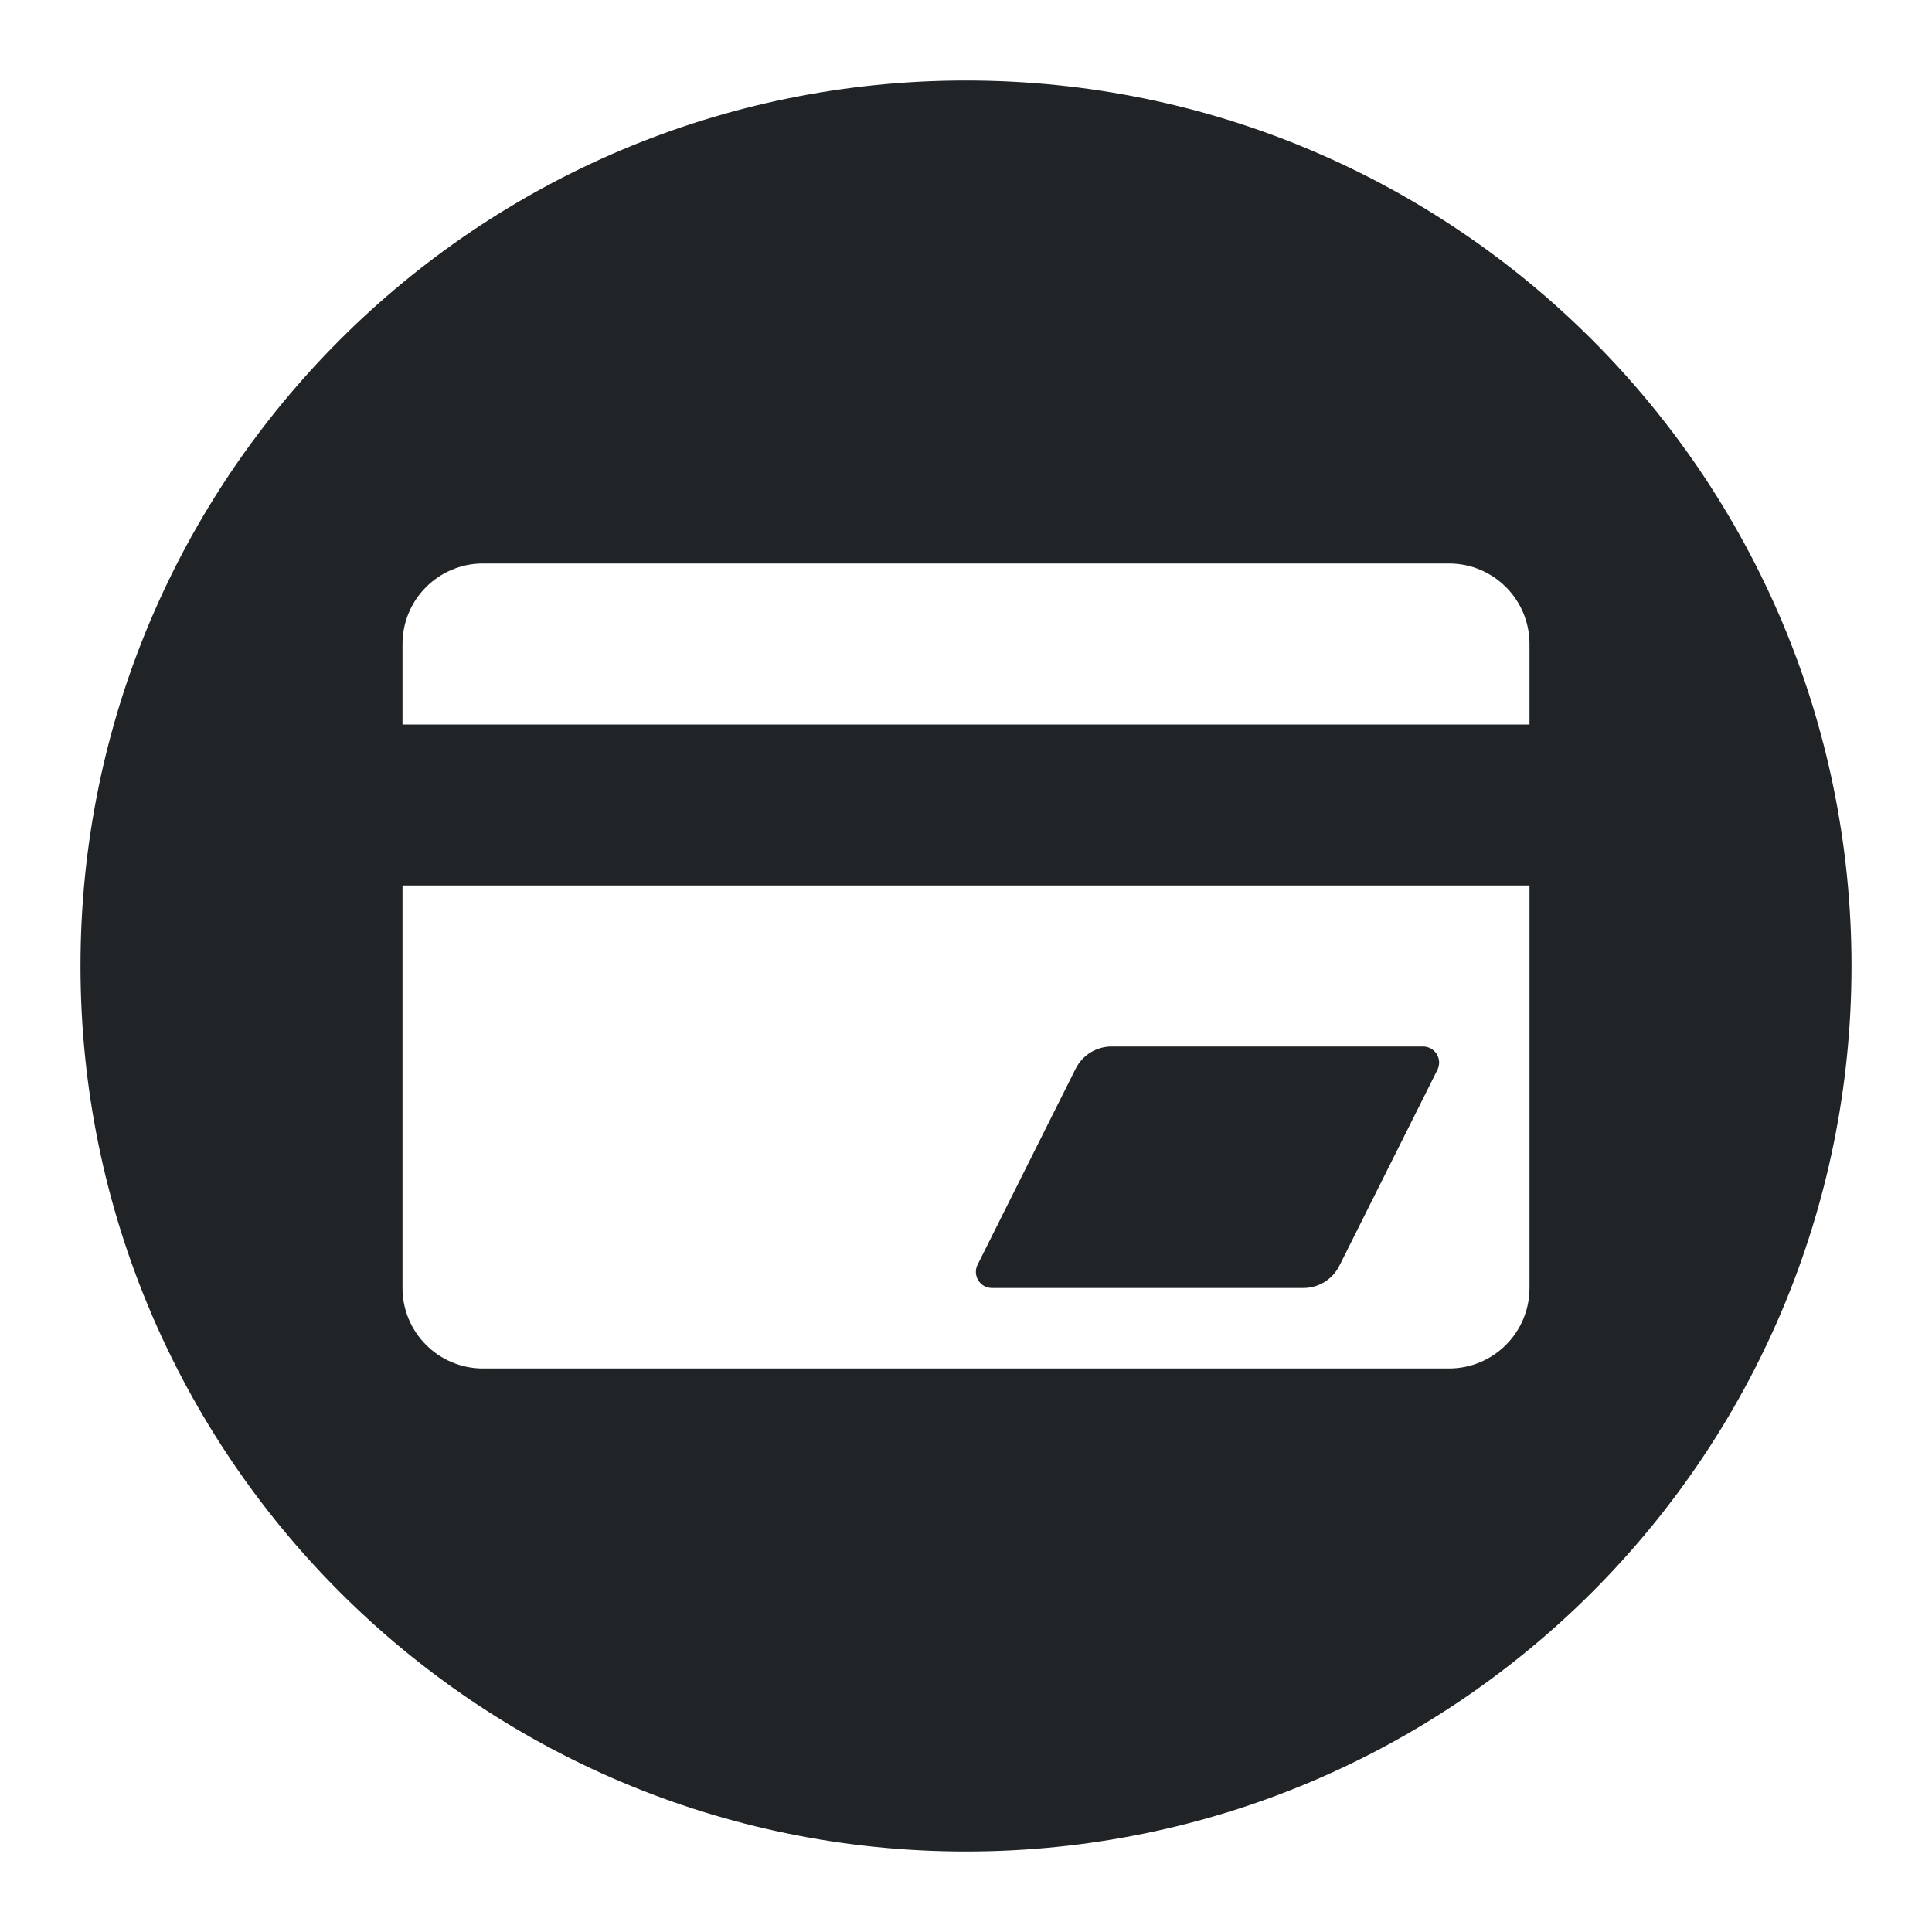
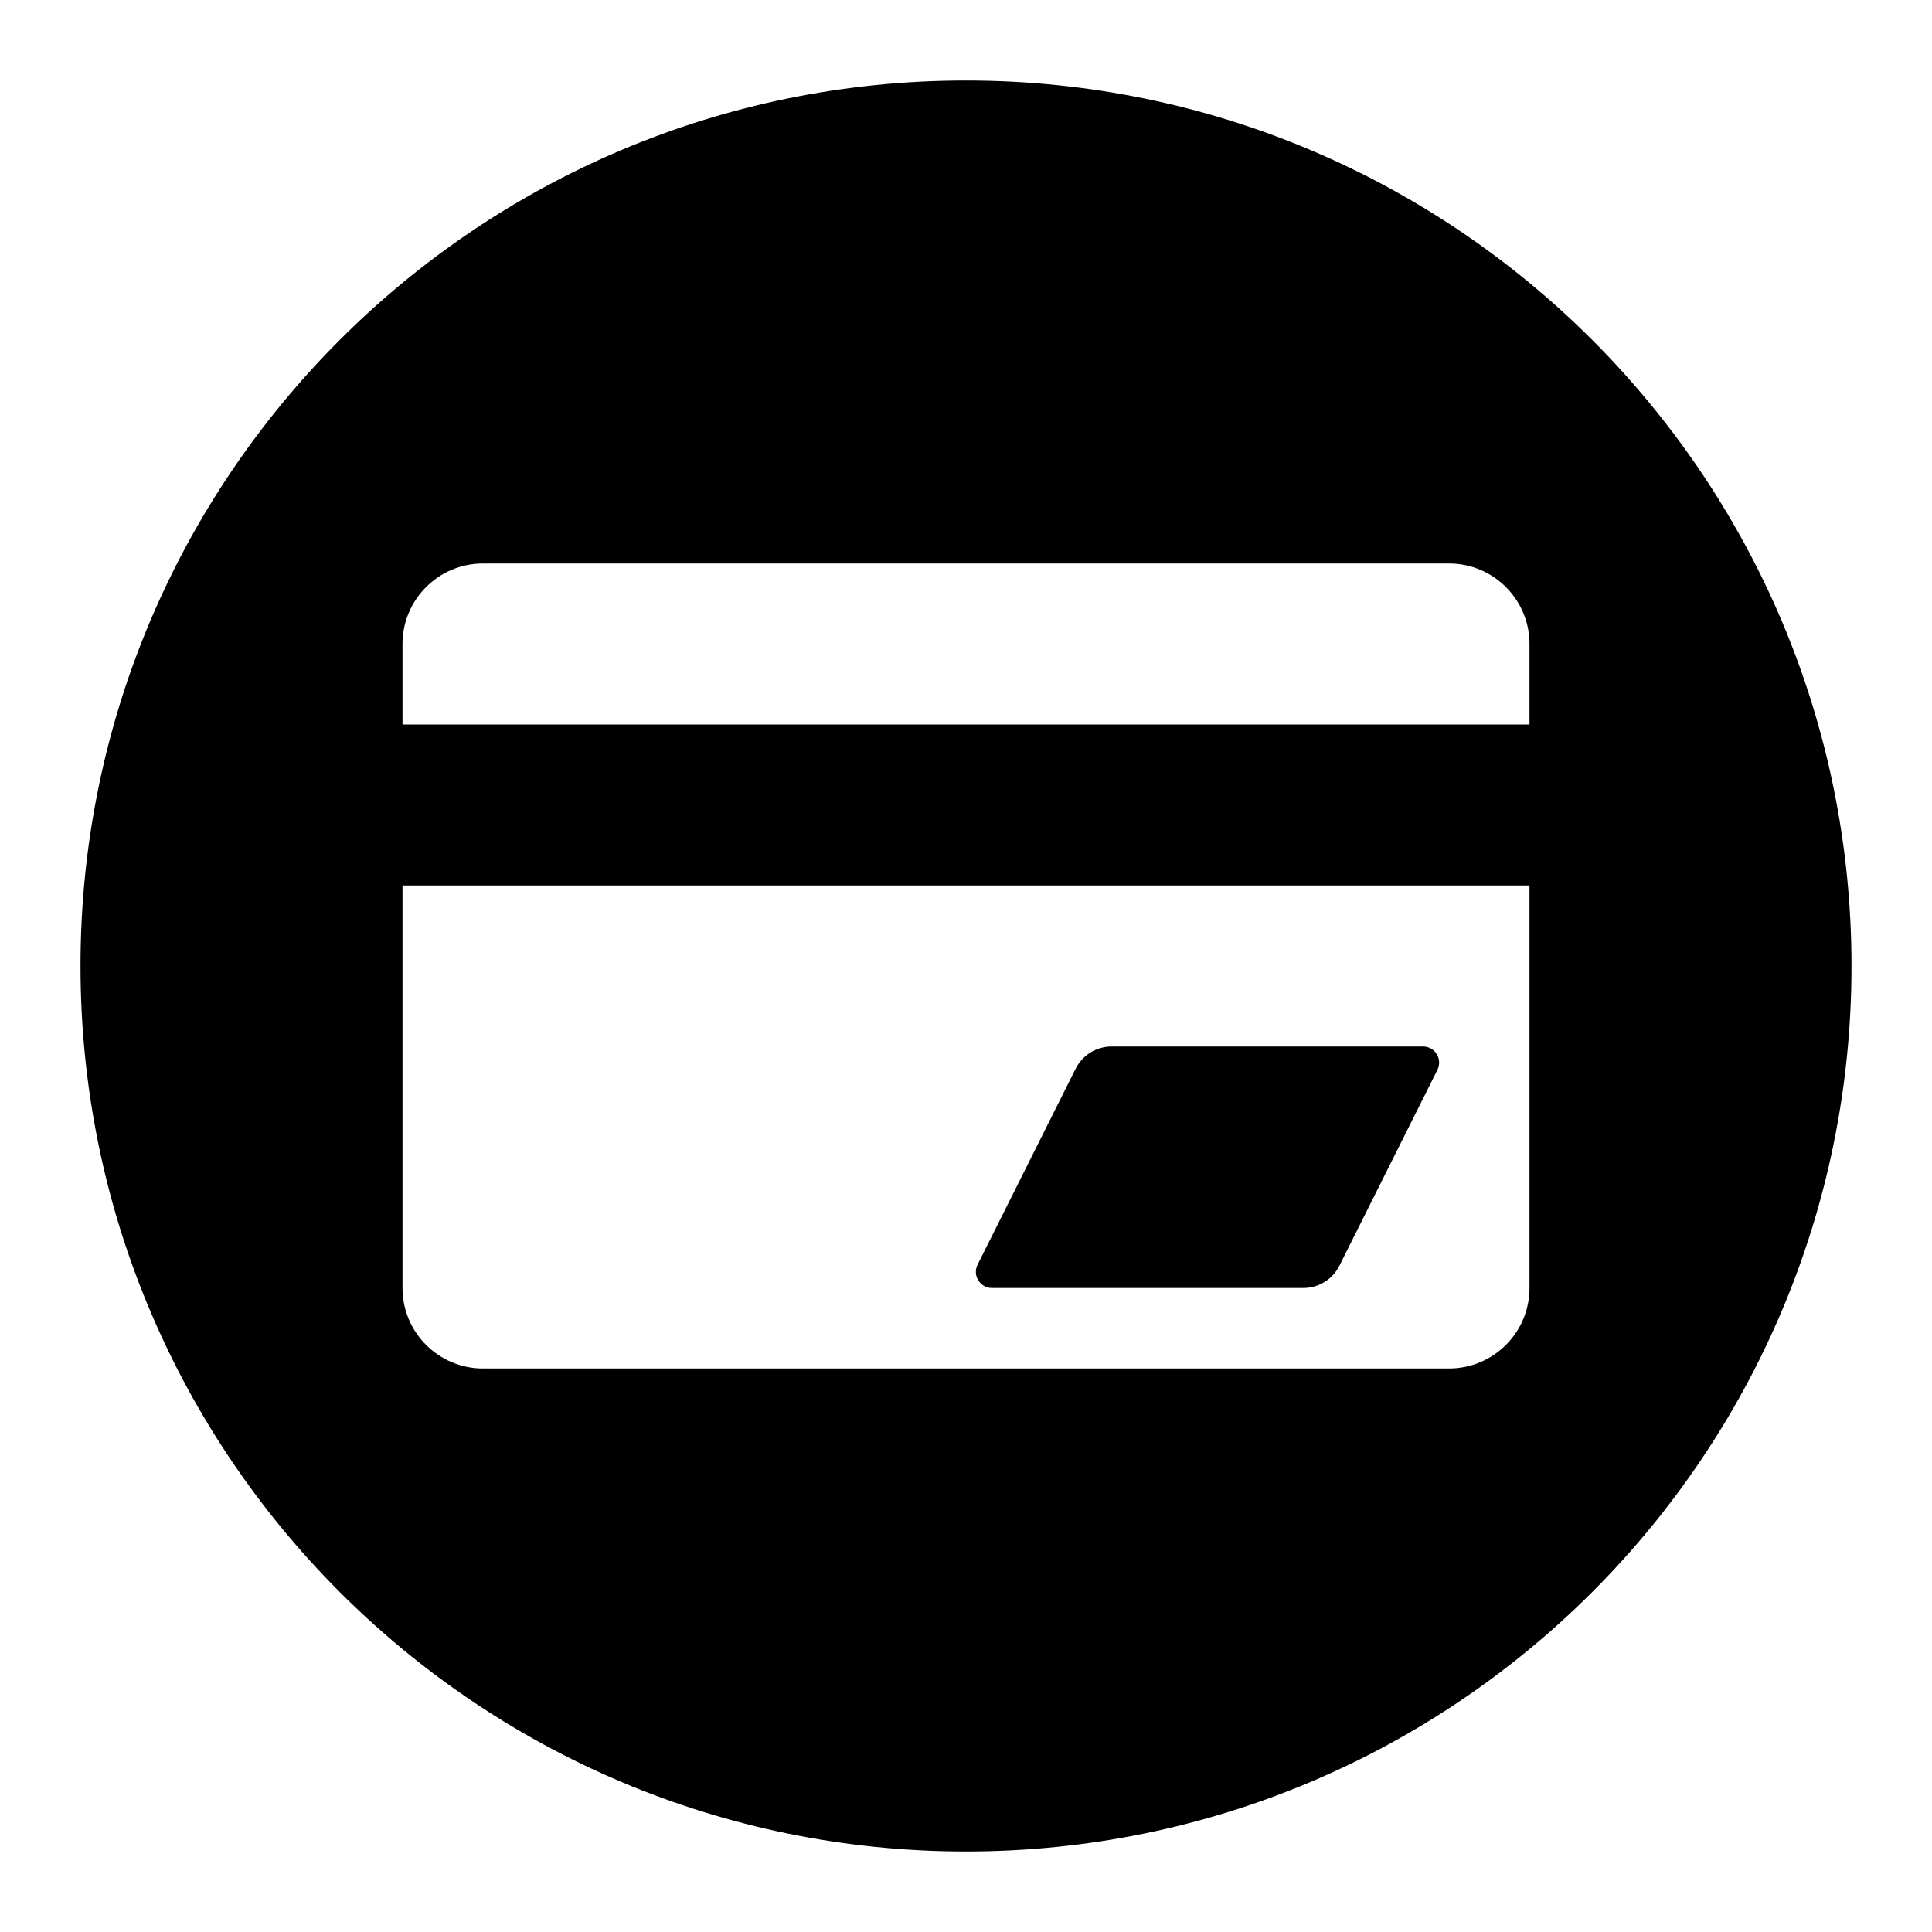
<svg xmlns="http://www.w3.org/2000/svg" fill="none" viewBox="0 0 24 24">
-   <path data-follow-fill="#202426" d="M12 23c6.075 0 11-4.925 11-11S18.075 1 12 1 1 5.925 1 12s4.925 11 11 11ZM6 7h12a1 1 0 0 1 1 1v1H5V8a1 1 0 0 1 1-1Zm13 9a1 1 0 0 1-1 1H6a1 1 0 0 1-1-1v-5h14v5Zm-5.638-2.724a.5.5 0 0 1 .447-.276h3.867a.2.2 0 0 1 .18.29l-1.218 2.434a.5.5 0 0 1-.447.276h-3.867a.2.2 0 0 1-.18-.29l1.218-2.434Z" fill="#202426" />
+   <path fill="#000" d="M12 23c6.075 0 11-4.925 11-11S18.075 1 12 1 1 5.925 1 12s4.925 11 11 11ZM6 7h12a1 1 0 0 1 1 1v1H5V8a1 1 0 0 1 1-1Zm13 9a1 1 0 0 1-1 1H6a1 1 0 0 1-1-1v-5h14v5Zm-5.638-2.724a.5.5 0 0 1 .447-.276h3.867a.2.2 0 0 1 .18.29l-1.218 2.434a.5.5 0 0 1-.447.276h-3.867a.2.2 0 0 1-.18-.29l1.218-2.434Z" data-follow-fill="#000" />
</svg>
